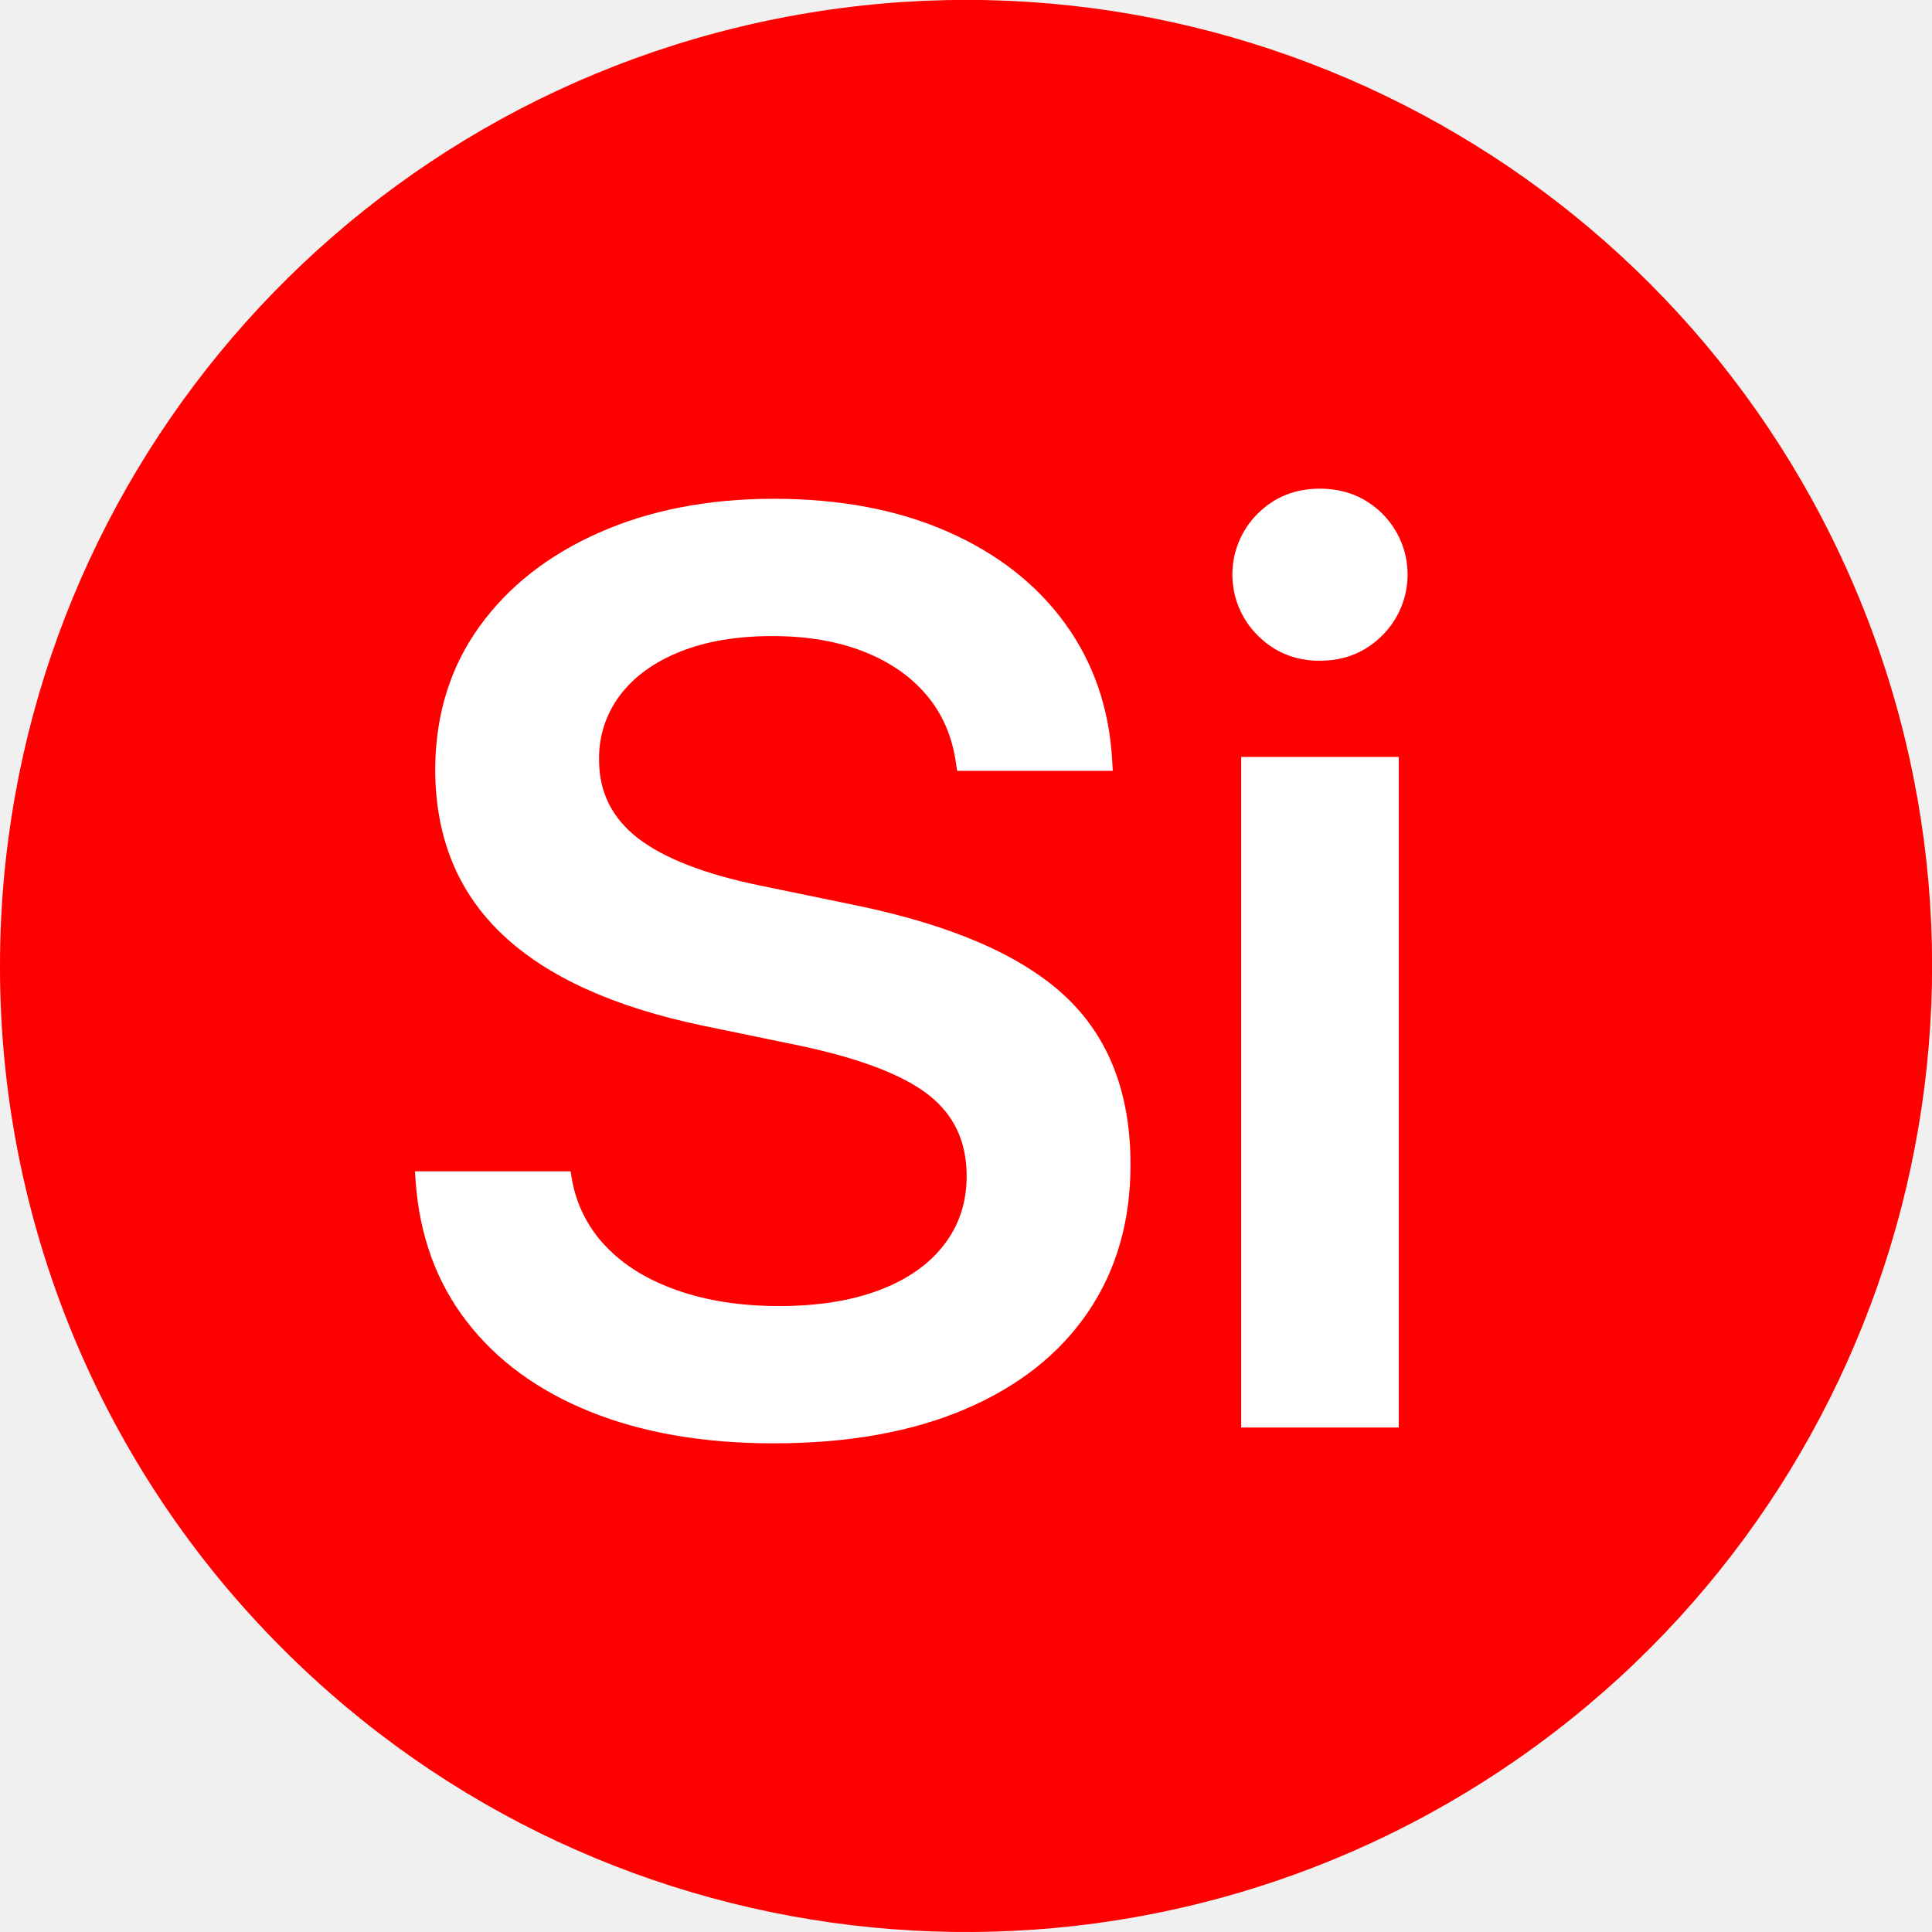
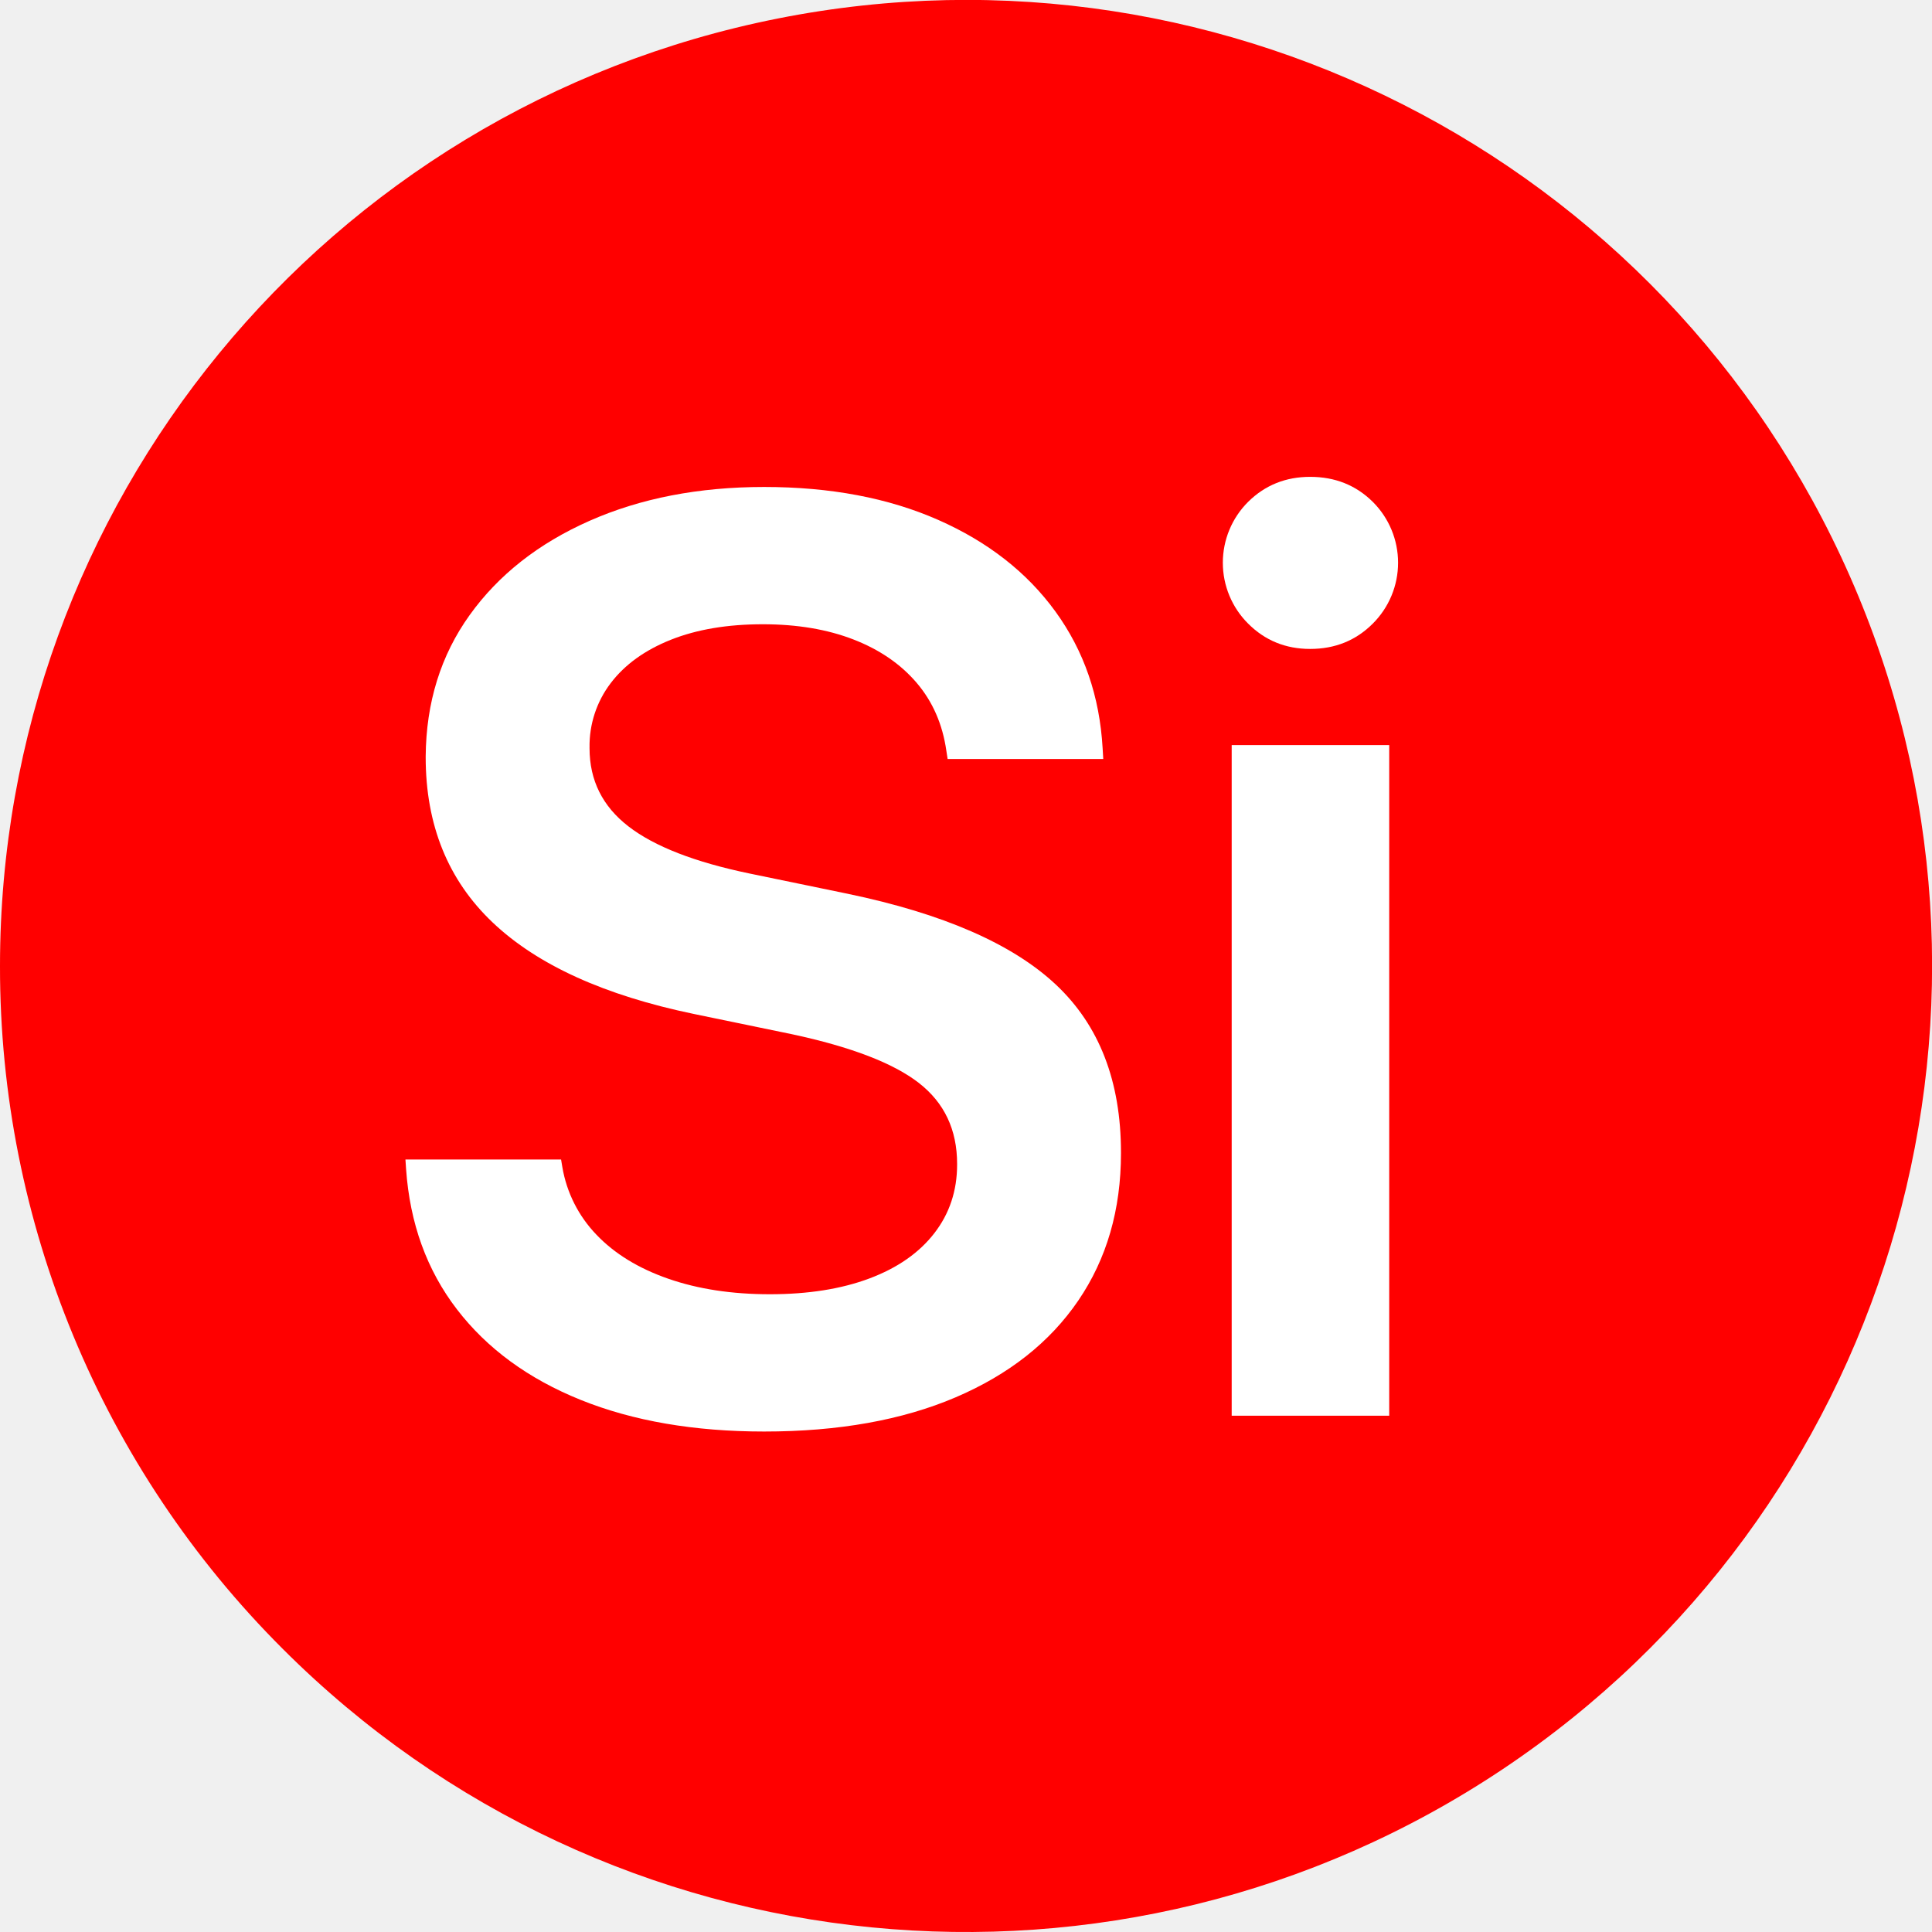
<svg xmlns="http://www.w3.org/2000/svg" id="Layer_1" data-name="Layer 1" viewBox="0 0 1024 1024">
  <path d="M0,512A512,512,0,1,1,149.961,874.038,510.394,510.394,0,0,1,0,512Z" transform="translate(-0.00019 -0.00019)" style="fill:red" />
-   <circle cx="512" cy="516.545" r="360" style="fill:red" />
-   <circle cx="512" cy="516.546" r="253.125" style="fill:red" />
-   <circle cx="512" cy="516.546" r="315.026" style="fill:red" />
-   <path d="M312.825,748.234q-41.583-16.764-65.555-47.951-23.978-31.185-26.994-74.441l-.335-5.029h82.489l.67,4.023a67.962,67.962,0,0,0,18.107,35.879q14.414,15.091,38.059,23.305,23.64,8.221,53.819,8.215,30.509,0,52.813-8.383,22.296-8.377,34.37-23.975,12.072-15.593,12.072-36.382v-.336q0-27.161-20.287-42.921-20.292-15.757-67.232-25.819l-51.975-10.73q-71.093-14.752-106.632-48.454-35.547-33.7-35.544-87.687v-.335q.33-42.918,23.305-74.944,22.964-32.018,63.544-49.963,40.569-17.934,92.549-17.939,52.64,0,92.213,17.437,39.563,17.44,62.202,48.622,22.633,31.185,24.981,72.429l.336,5.701H507.311l-.671-4.359q-3.018-21.125-15.76-36.047-12.748-14.916-33.532-22.97-20.795-8.047-47.951-8.047-28.167,0-48.789,8.215-20.622,8.221-31.855,22.969a54.894,54.894,0,0,0-11.233,34.203v.335q0,25.488,20.623,41.413,20.622,15.93,64.214,24.981l51.975,10.73q75.778,15.765,110.321,48.119,34.532,32.363,34.538,89.027v.336q0,44.939-22.634,78.13-22.633,33.196-65.052,51.304Q469.079,765.001,410.068,765,354.402,765,312.825,748.234Z" transform="translate(-0.00019 -0.00019)" style="fill:#fff" />
-   <path d="M666.589,336.795a45.536,45.536,0,0,1,0-64.549Q679.996,259.002,699.45,259q19.781,0,33.197,13.245a45.538,45.538,0,0,1,0,64.549q-13.417,13.416-33.197,13.413Q679.998,350.208,666.589,336.795ZM657.87,401.176h83.495V756.617H657.87Z" transform="translate(-0.00019 -0.00019)" style="fill:#fff" />
+   <circle cx="512" cy="512" r="327.093" style="fill:red" />
+   <path d="M307.776,741.974q-41.583-16.764-65.555-47.951Q218.243,662.837,215.227,619.581l-.335-5.029h82.489l.67,4.023a67.962,67.962,0,0,0,18.107,35.879q14.414,15.091,38.059,23.305,23.64,8.221,53.819,8.215,30.509,0,52.813-8.383,22.296-8.377,34.37-23.975,12.072-15.593,12.072-36.382v-.336q0-27.161-20.287-42.921-20.292-15.757-67.232-25.819l-51.975-10.73Q296.705,522.675,261.166,488.973q-35.547-33.7-35.544-87.687v-.335q.33-42.918,23.305-74.944,22.964-32.018,63.544-49.963Q353.039,258.11,405.019,258.105q52.64,0,92.213,17.437,39.563,17.44,62.202,48.622,22.633,31.185,24.981,72.429l.336,5.701H502.262l-.671-4.359q-3.018-21.125-15.76-36.047Q473.084,346.97,452.299,338.917q-20.795-8.047-47.951-8.047-28.167,0-48.789,8.215-20.622,8.221-31.855,22.969a54.894,54.894,0,0,0-11.233,34.203v.335q0,25.488,20.623,41.413,20.622,15.93,64.214,24.981l51.975,10.73q75.778,15.765,110.321,48.119,34.532,32.363,34.538,89.027v.336q0,44.939-22.634,78.13-22.633,33.196-65.052,51.304-42.423,18.108-101.435,18.107Q349.353,758.739,307.776,741.974Z" transform="translate(-0.00019 -0.00019)" style="fill:#fff" />
+   <path d="M661.54,330.534a45.536,45.536,0,0,1,0-64.549q13.408-13.243,32.861-13.245,19.781,0,33.197,13.245a45.538,45.538,0,0,1,0,64.549Q714.182,343.95,694.401,343.947,674.95,343.947,661.54,330.534Zm-8.719,64.382h83.495V750.357h-83.495Z" transform="translate(-0.00019 -0.00019)" style="fill:#fff" />
</svg>
